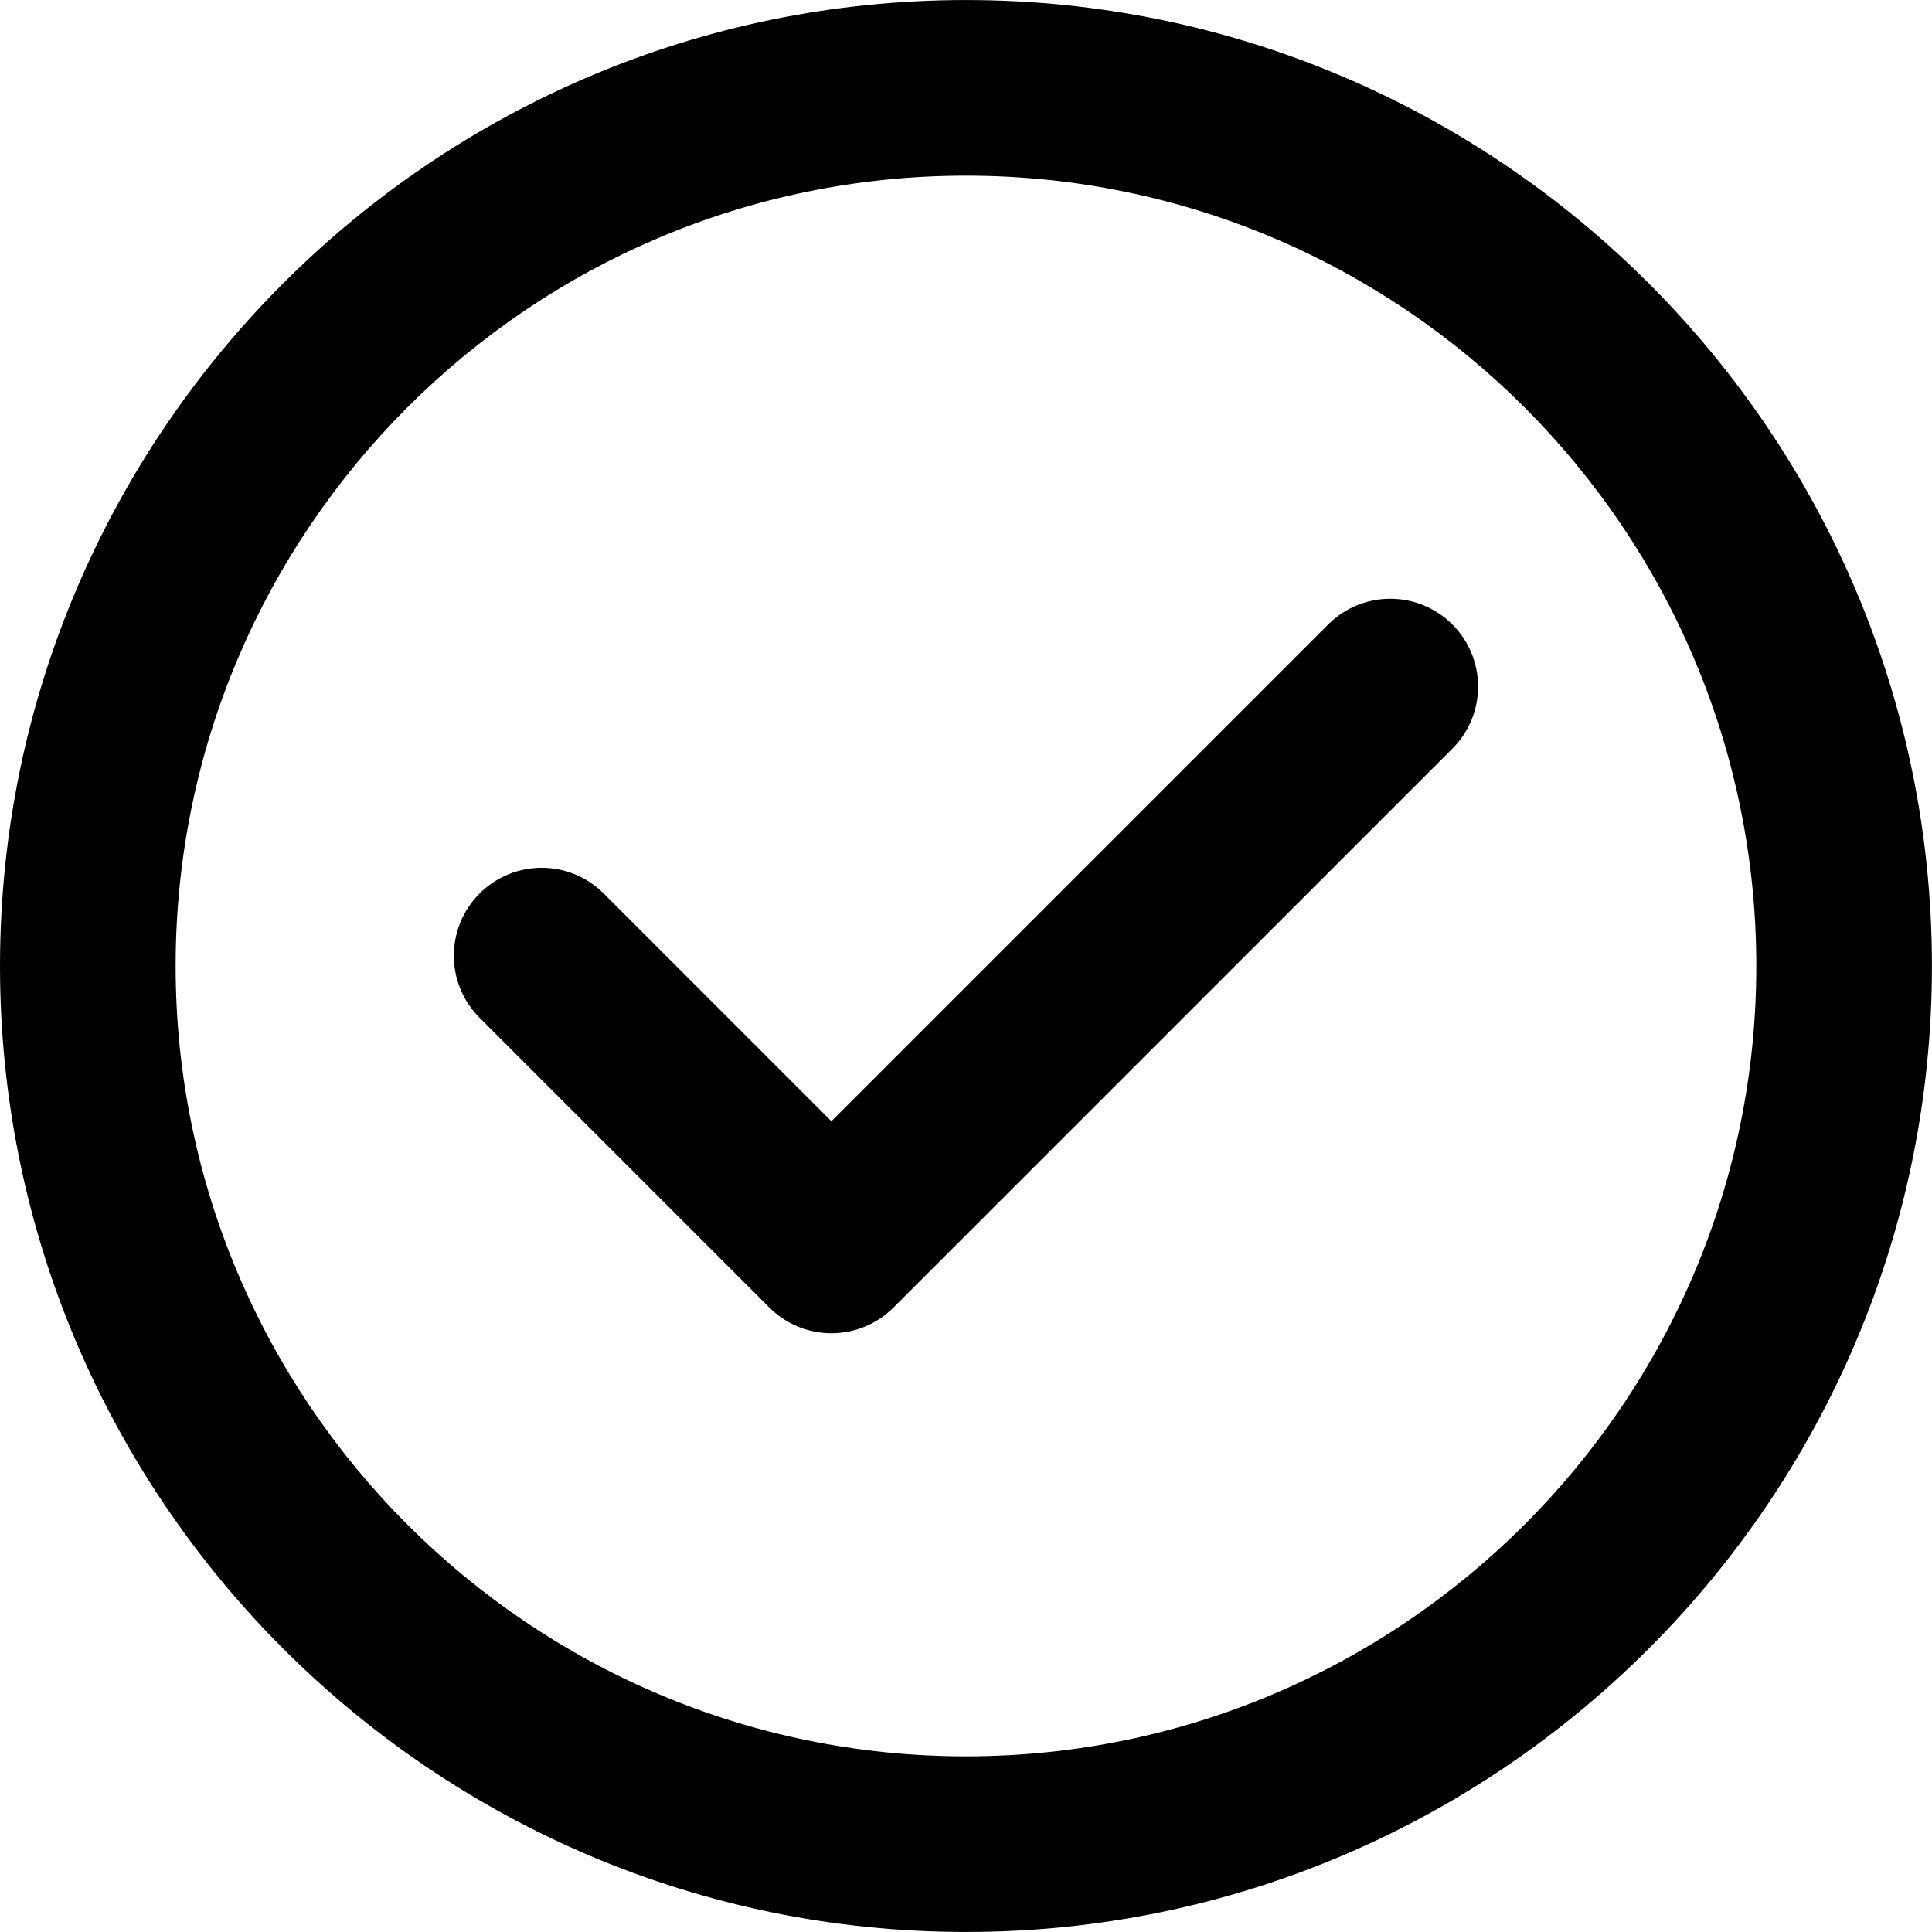
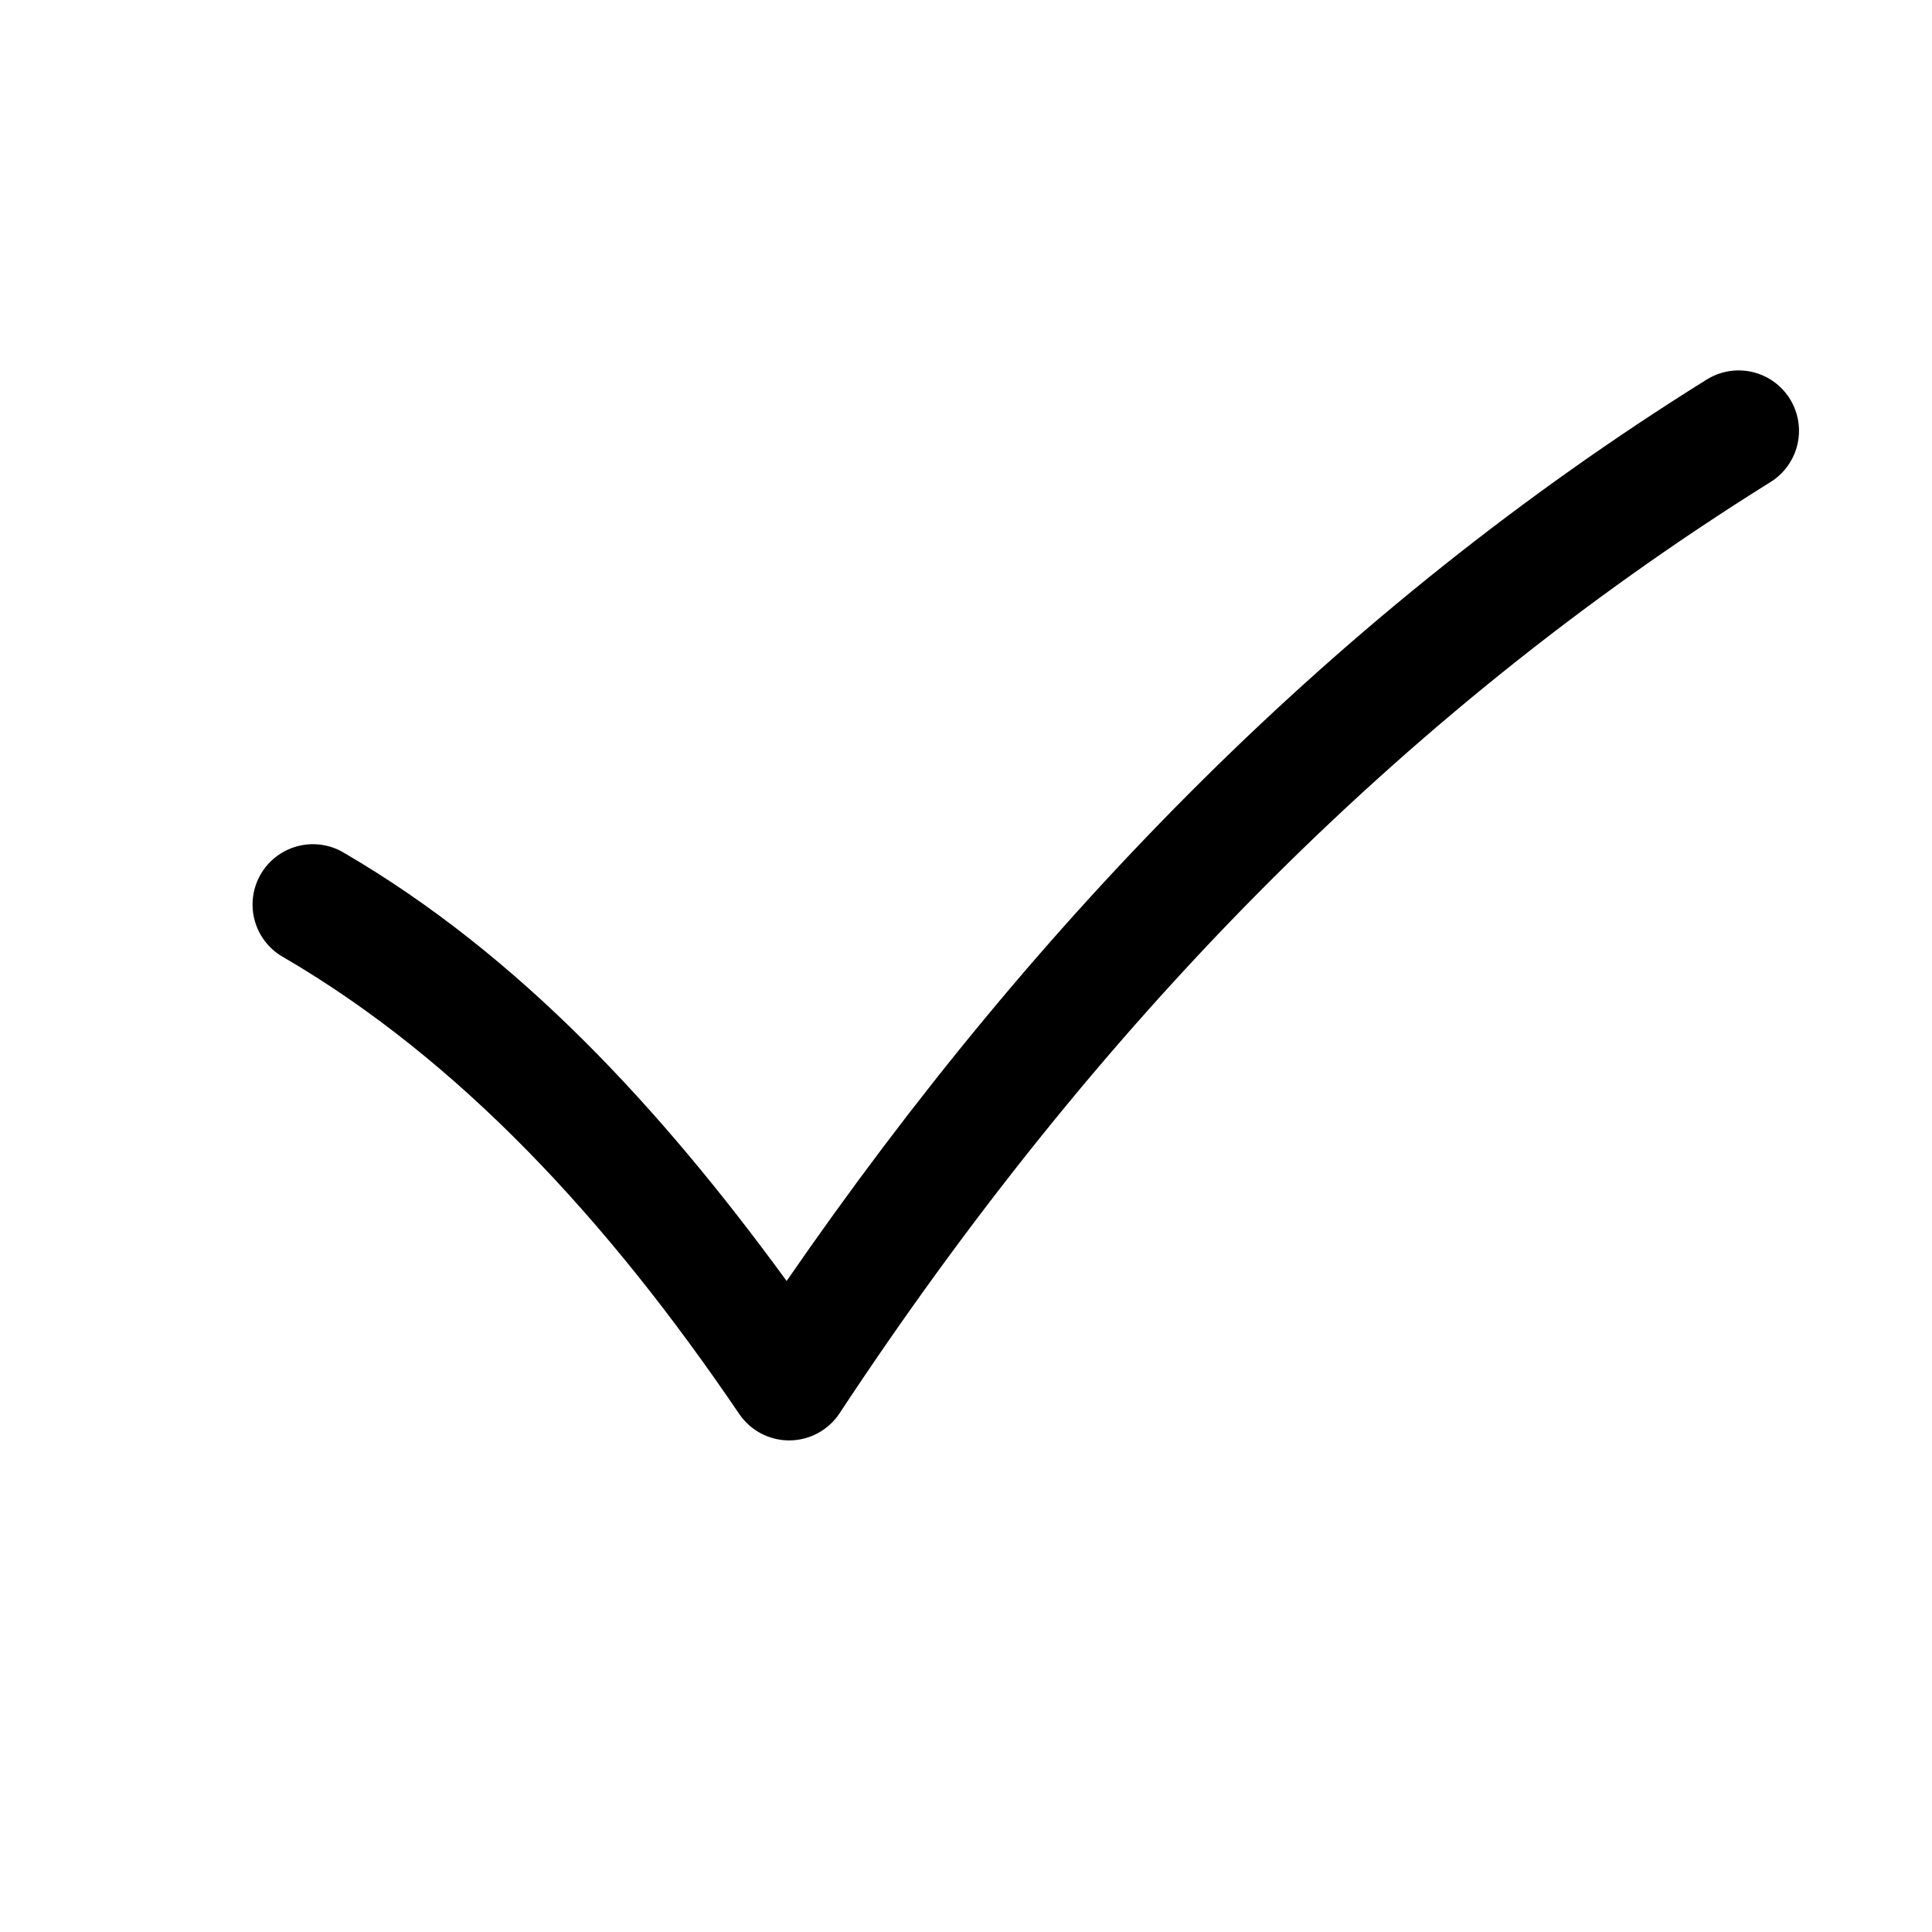
- <svg xmlns="http://www.w3.org/2000/svg" version="1.1" id="Capa_1" x="0px" y="0px" width="31.424px" height="31.425px" viewBox="0 0 330 330" style="enable-background:new 0 0 330 330;" xml:space="preserve">
-   <g>
-     <path d="M165,0C74.019,0,0,74.019,0,165s74.019,165,165,165s165-74.019,165-165S255.981,0,165,0z M165,300   c-74.44,0-135-60.561-135-135S90.56,30,165,30s135,60.561,135,135S239.439,300,165,300z" />
-     <path d="M226.872,106.664l-84.854,84.853l-38.89-38.891c-5.857-5.857-15.355-5.858-21.213-0.001   c-5.858,5.858-5.858,15.355,0,21.213l49.496,49.498c2.813,2.813,6.628,4.394,10.606,4.394c0.001,0,0,0,0.001,0   c3.978,0,7.793-1.581,10.606-4.393l95.461-95.459c5.858-5.858,5.858-15.355,0-21.213   C242.227,100.807,232.73,100.806,226.872,106.664z" />
-   </g>
-   <g>
- </g>
-   <g>
- </g>
-   <g>
- </g>
-   <g>
- </g>
-   <g>
- </g>
-   <g>
- </g>
-   <g>
- </g>
-   <g>
- </g>
-   <g>
- </g>
-   <g>
- </g>
-   <g>
- </g>
-   <g>
- </g>
-   <g>
- </g>
-   <g>
- </g>
-   <g>
- </g>
+ <svg xmlns="http://www.w3.org/2000/svg" fill="#000000" viewBox="0 0 32 32" width="32px" height="32px">
+   <path d="M 28.797 6.135 A 1 1 0 0 0 28.258 6.293 C 22.175 10.088 17.189 15.185 13.029 21.217 C 10.925 18.333 8.583 15.812 5.717 14.137 A 1 1 0 1 0 4.709 15.863 C 7.598 17.552 10.052 20.186 12.244 23.42 A 1 1 0 0 0 13.906 23.408 C 18.081 17.075 23.131 11.849 29.316 7.99 A 1 1 0 0 0 28.797 6.135 z" />
</svg>
